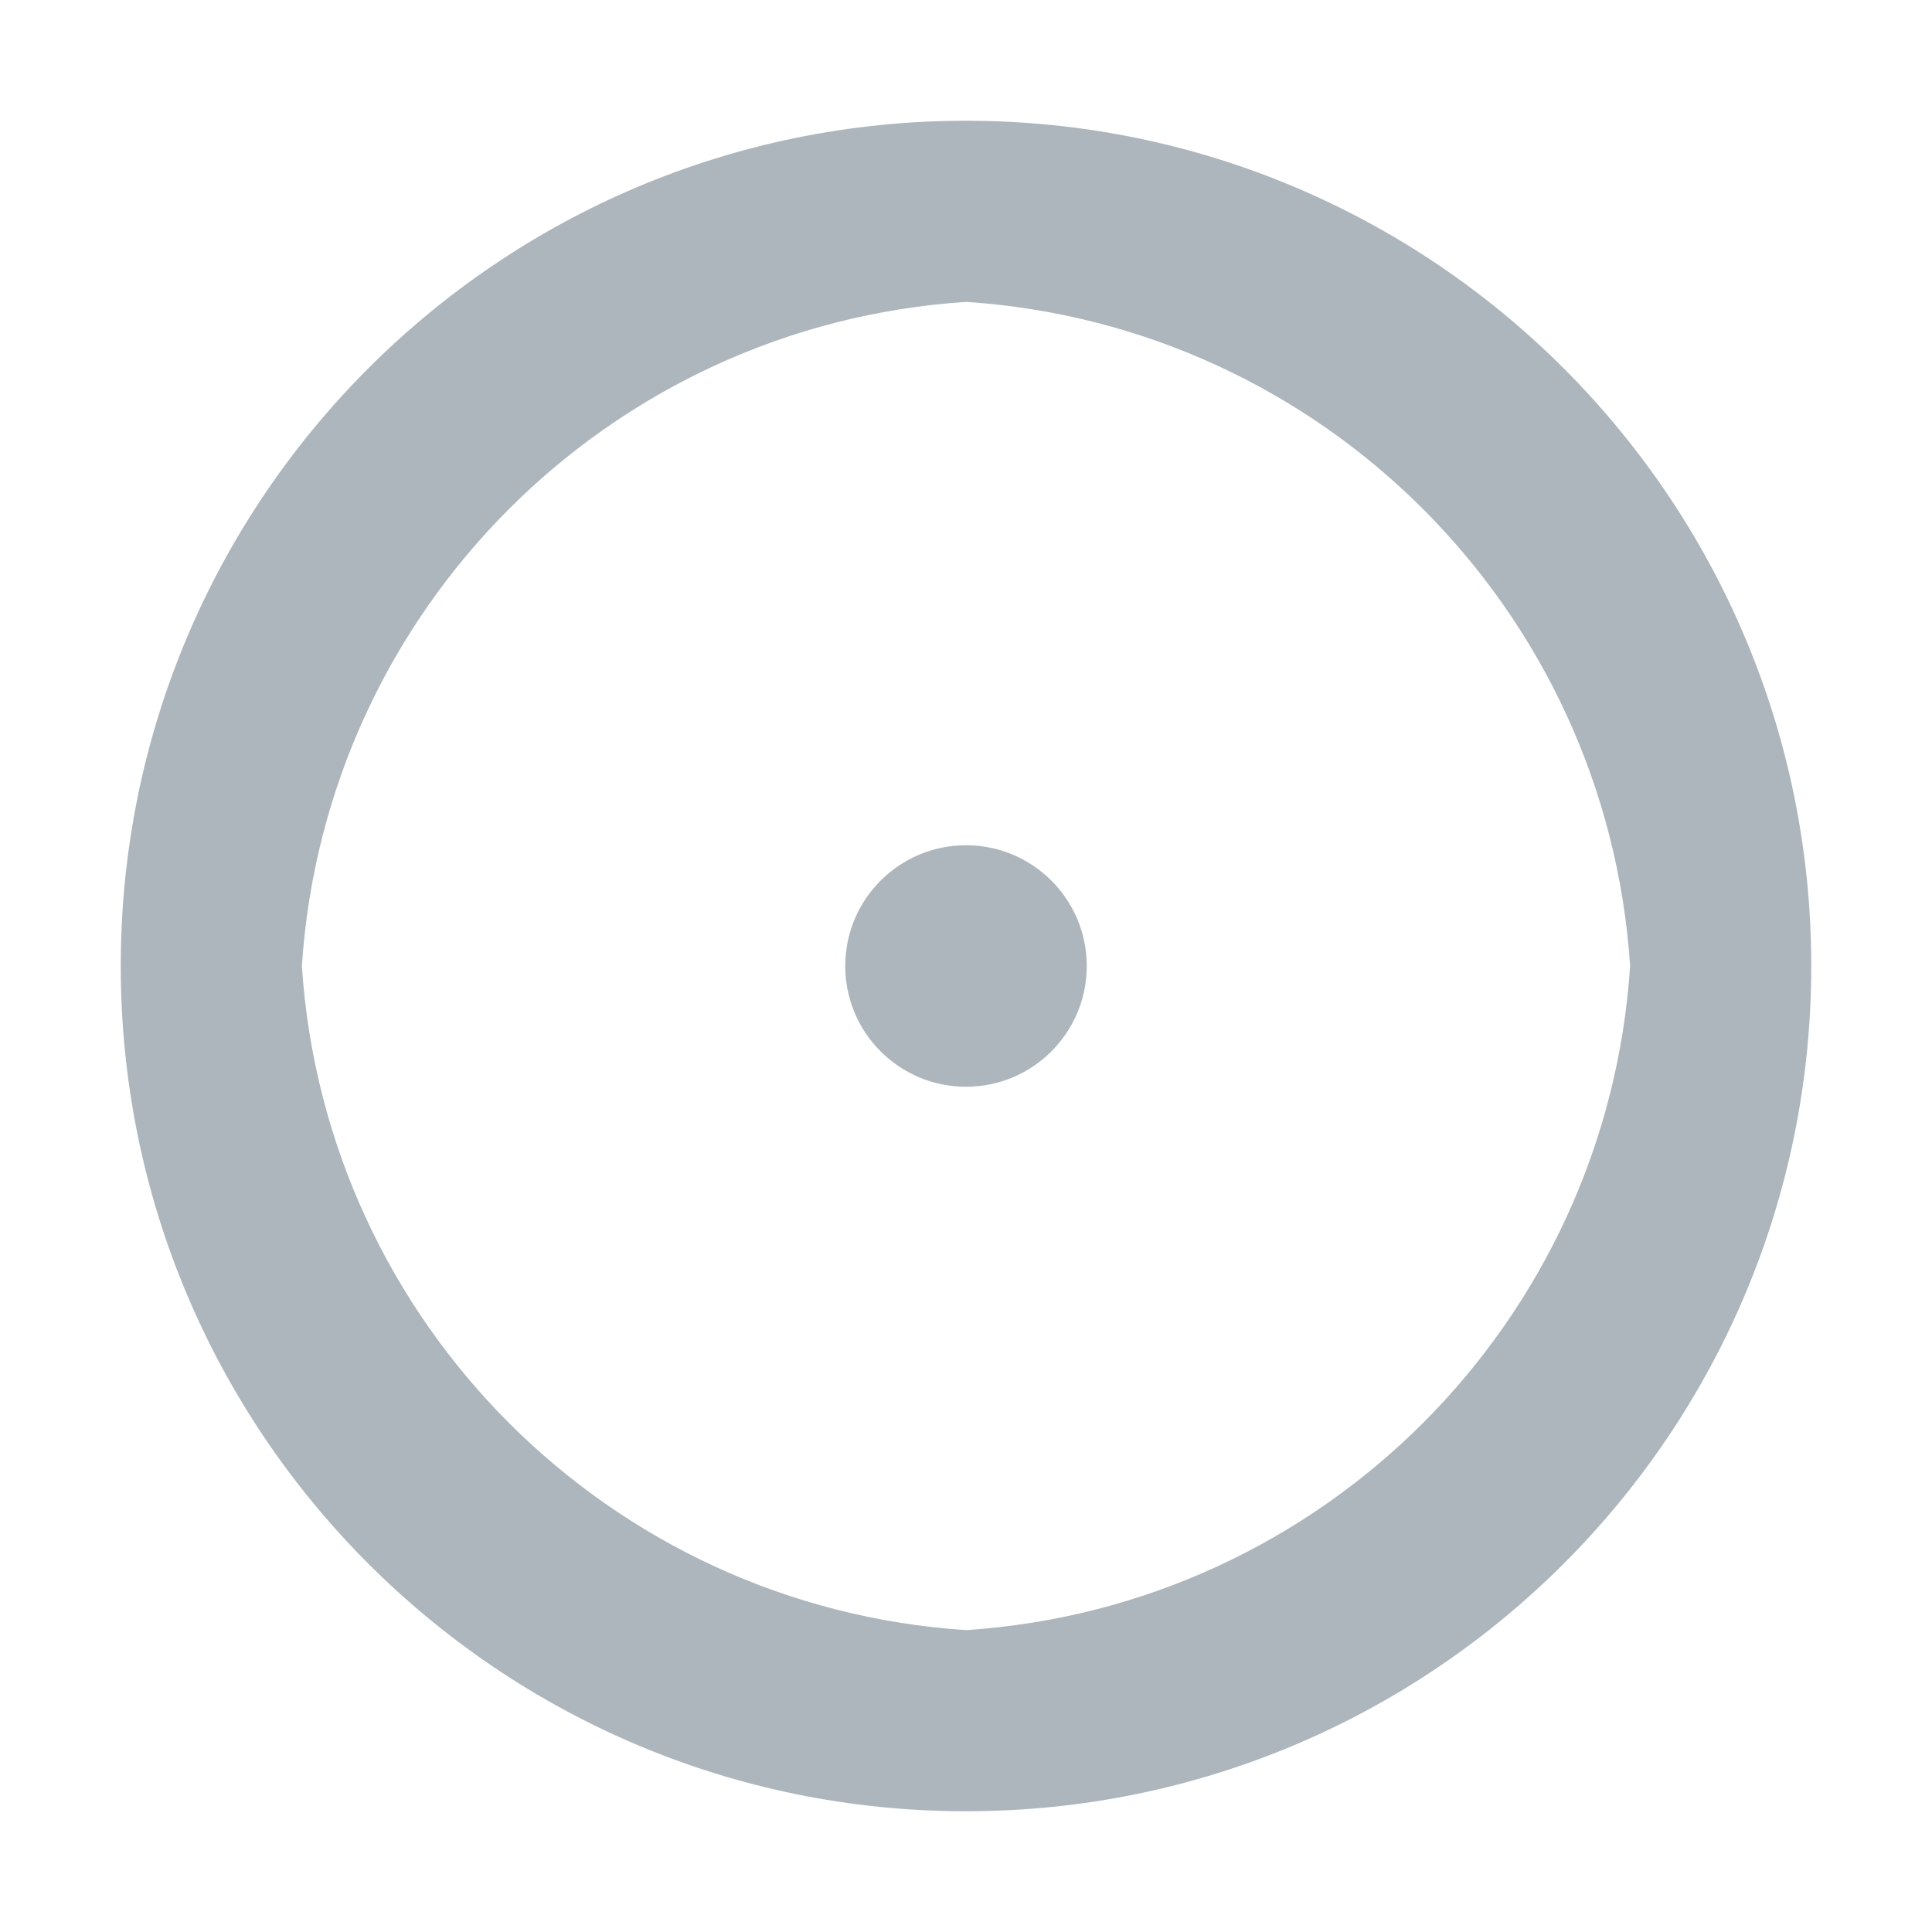
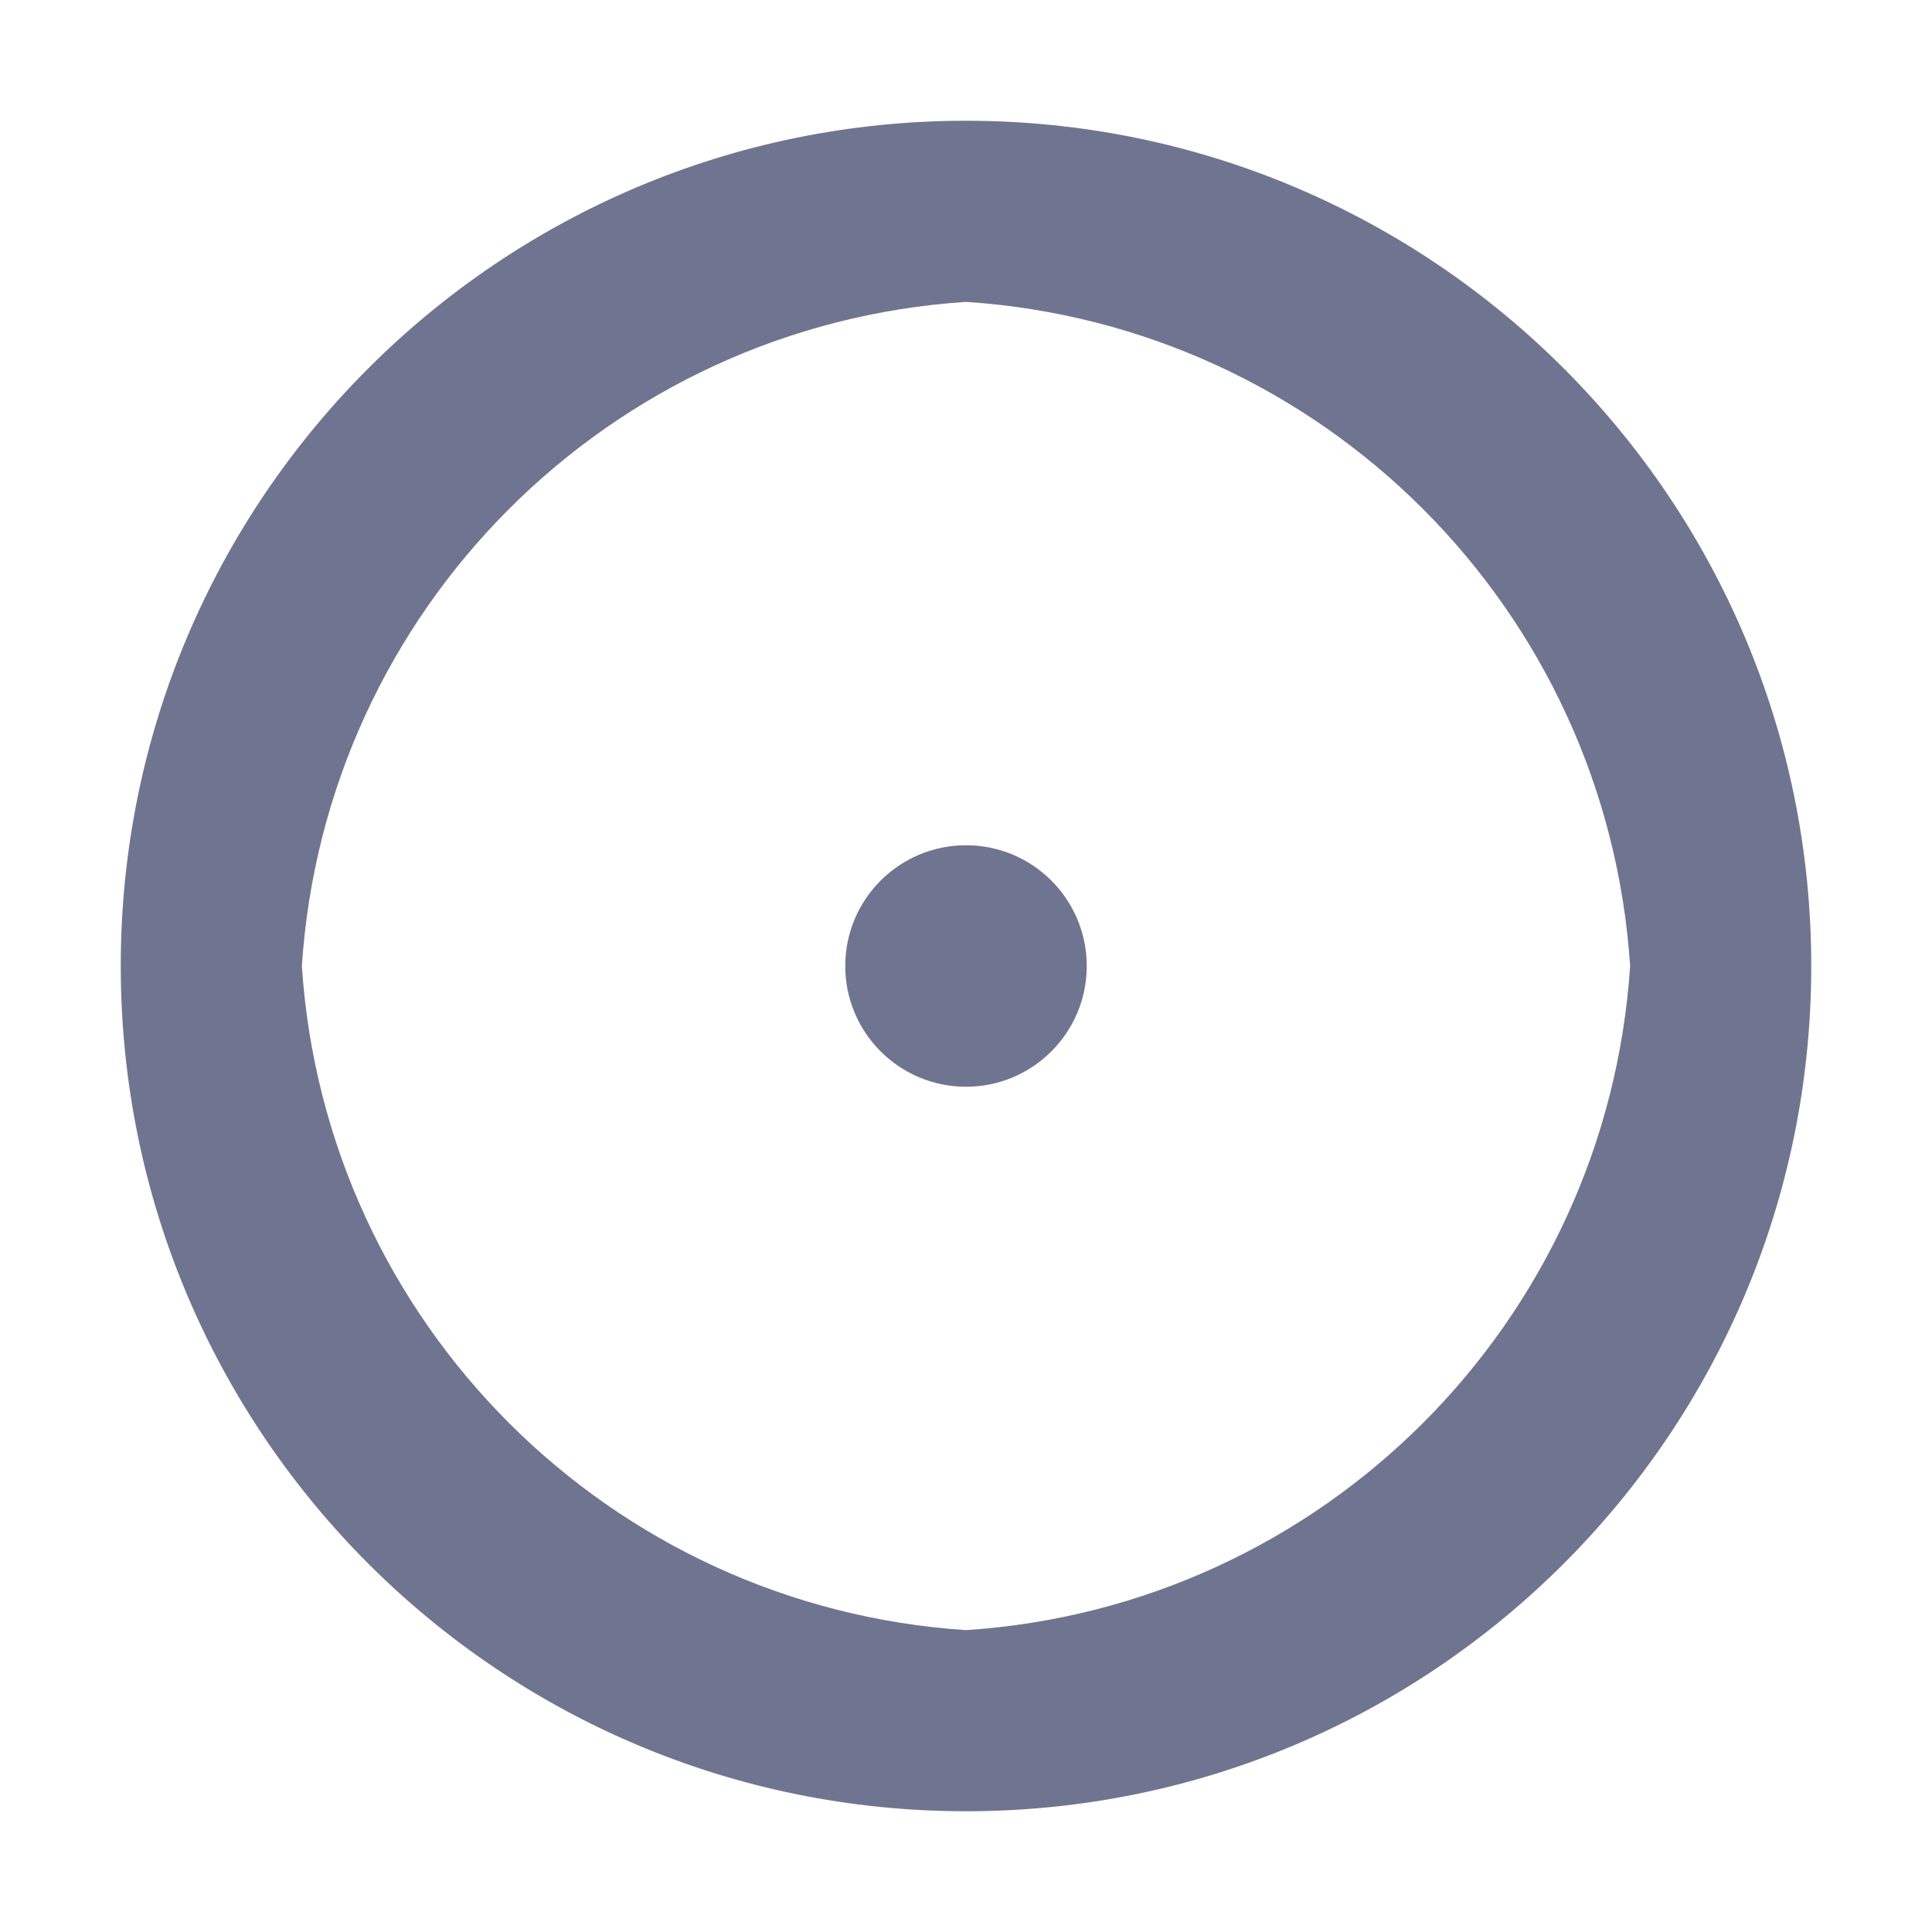
<svg xmlns="http://www.w3.org/2000/svg" viewBox="0 0 16 16">
  <g id="Layer_2" data-name="Layer 2">
    <g id="float2">
-       <circle cx="8" cy="8" r="1" style="fill:#adb5bd" />
-       <path d="M8,15A7,7,0,0,1,1,8,7,7,0,0,1,8,1a7,7,0,0,1,7,7A7,7,0,0,1,8,15ZM8,2.5A5.9,5.9,0,0,0,2.5,8,5.9,5.9,0,0,0,8,13.5,5.9,5.9,0,0,0,13.5,8,5.9,5.9,0,0,0,8,2.5Z" style="fill:#adb5bd" />
+       <circle cx="8" cy="8" r="1" style="fill:#6F7590" />
+       <path d="M8,15A7,7,0,0,1,1,8,7,7,0,0,1,8,1a7,7,0,0,1,7,7A7,7,0,0,1,8,15ZM8,2.5A5.9,5.9,0,0,0,2.5,8,5.9,5.9,0,0,0,8,13.5,5.9,5.9,0,0,0,13.5,8,5.9,5.9,0,0,0,8,2.5Z" style="fill:#6F7590" />
      <rect id="Transparent_path" data-name="Transparent path" width="16" height="16" style="fill:none" />
    </g>
  </g>
</svg>
